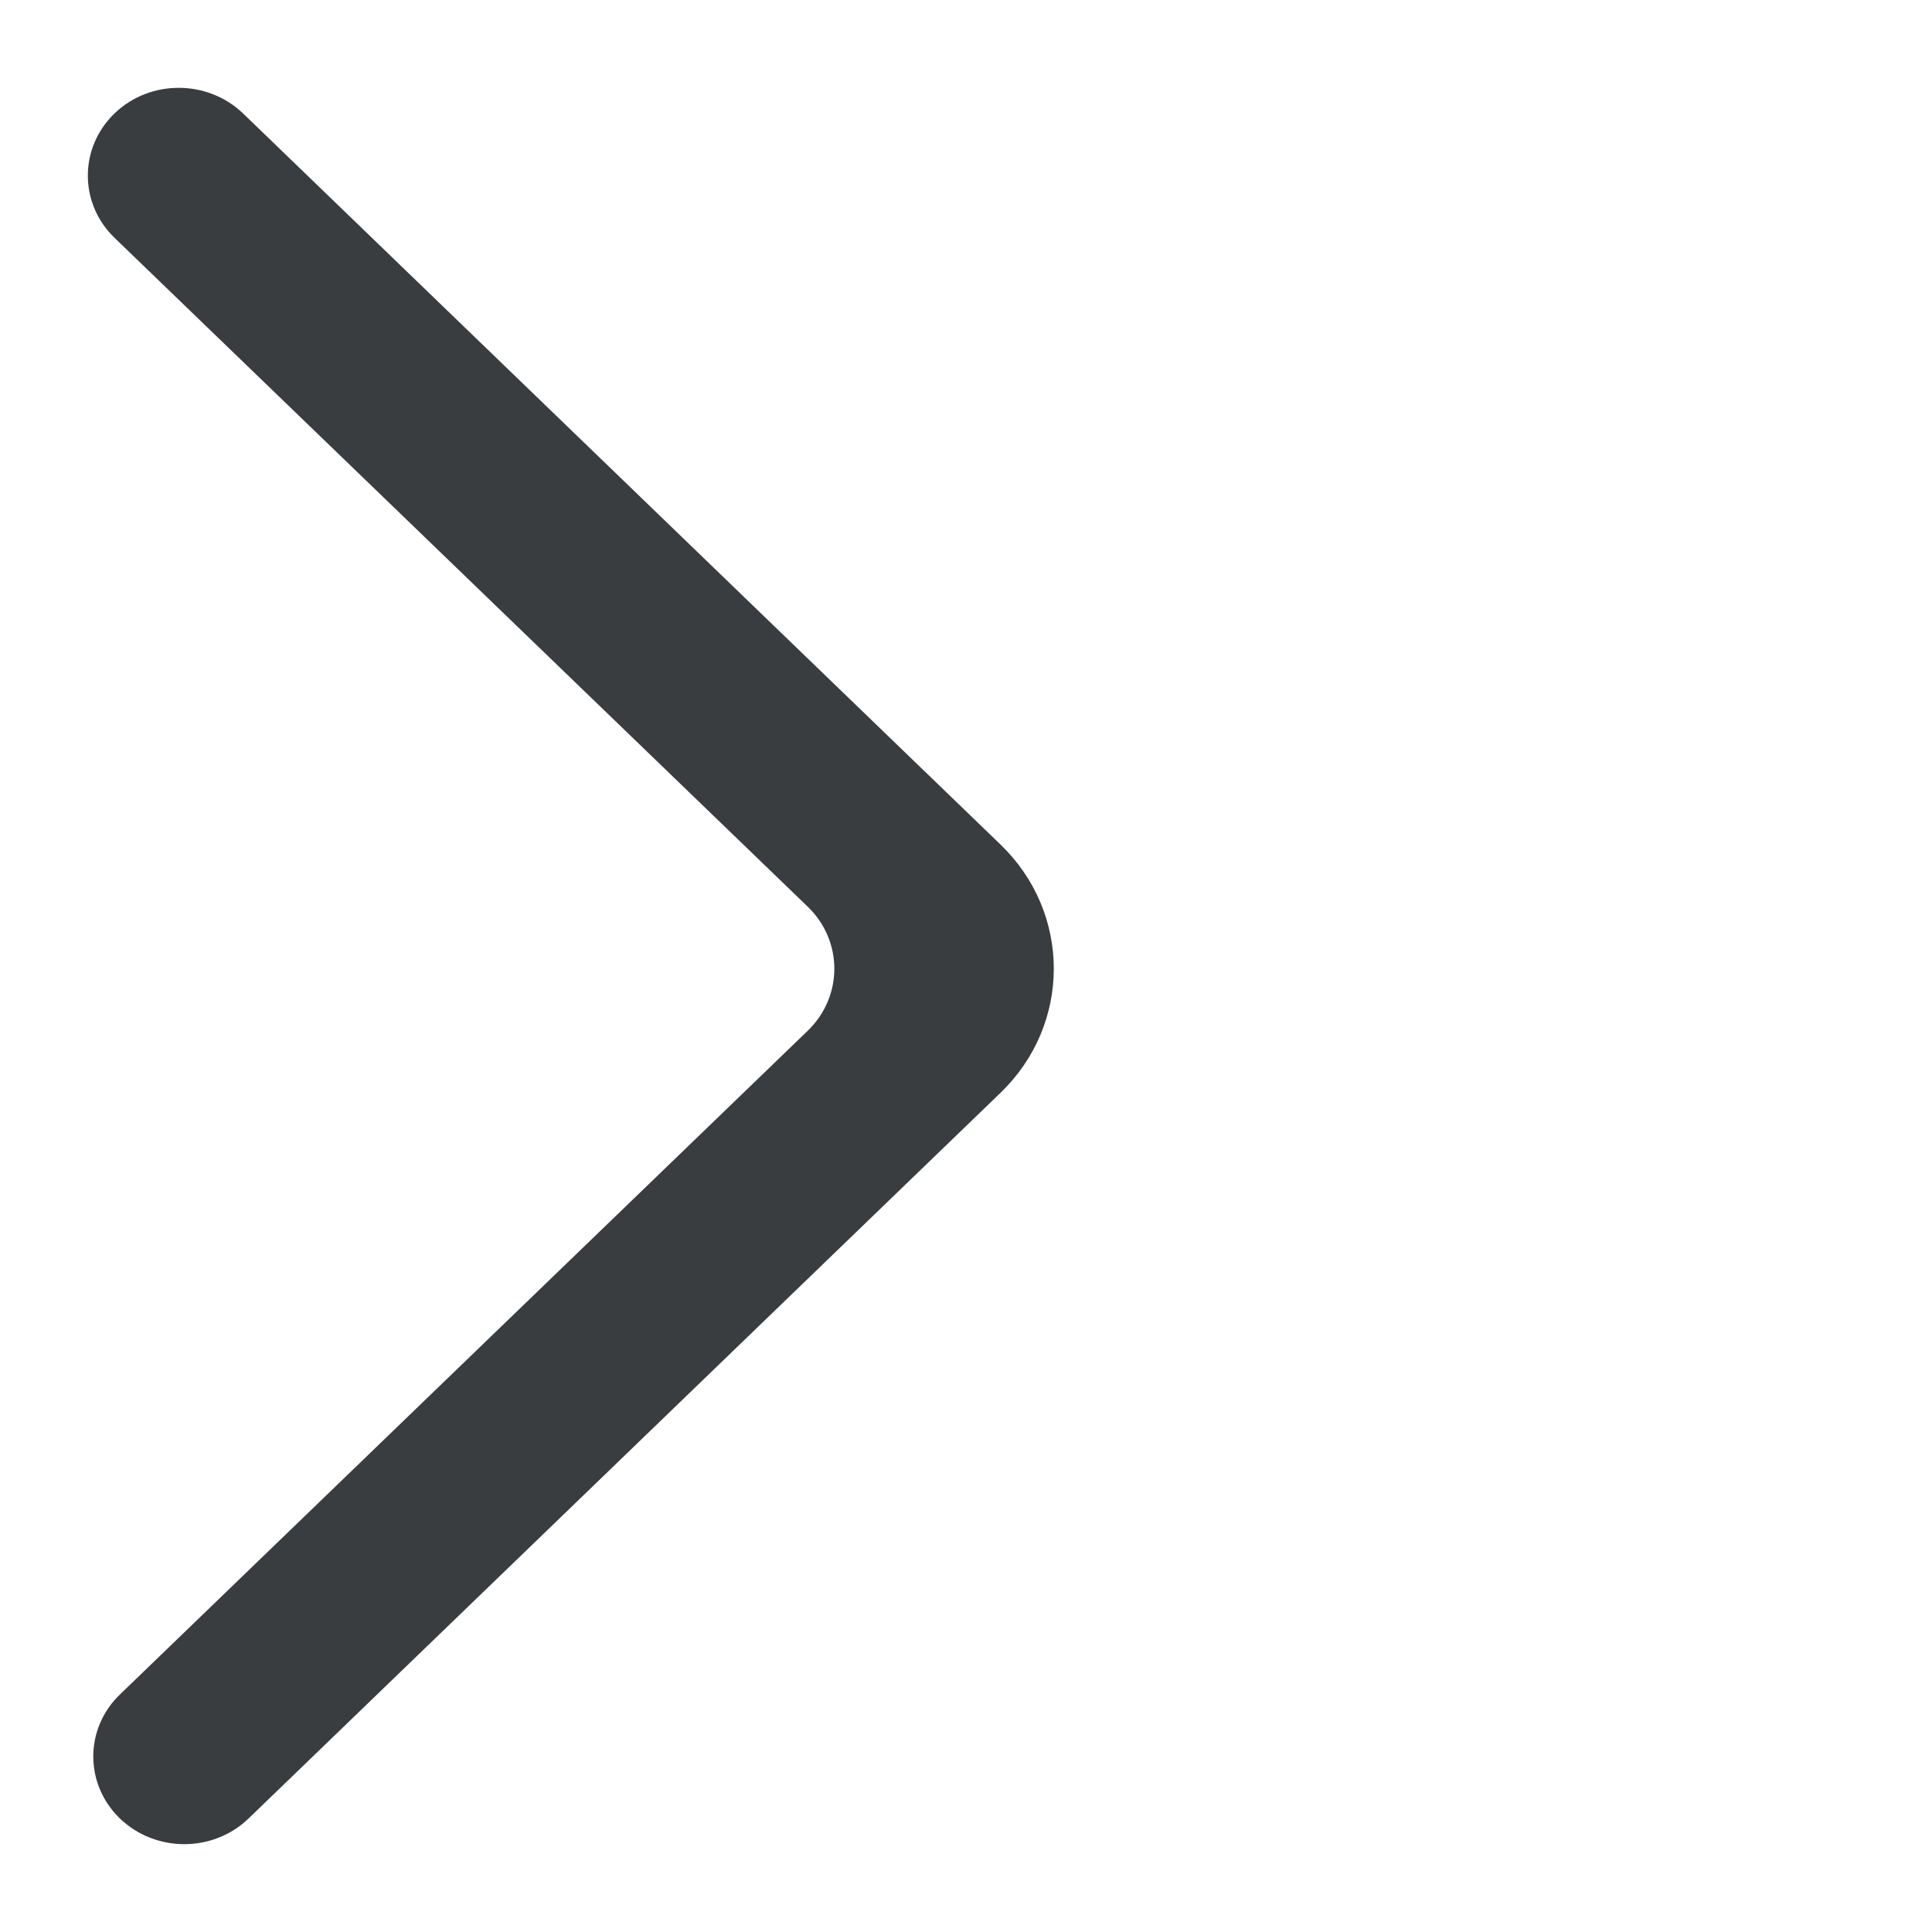
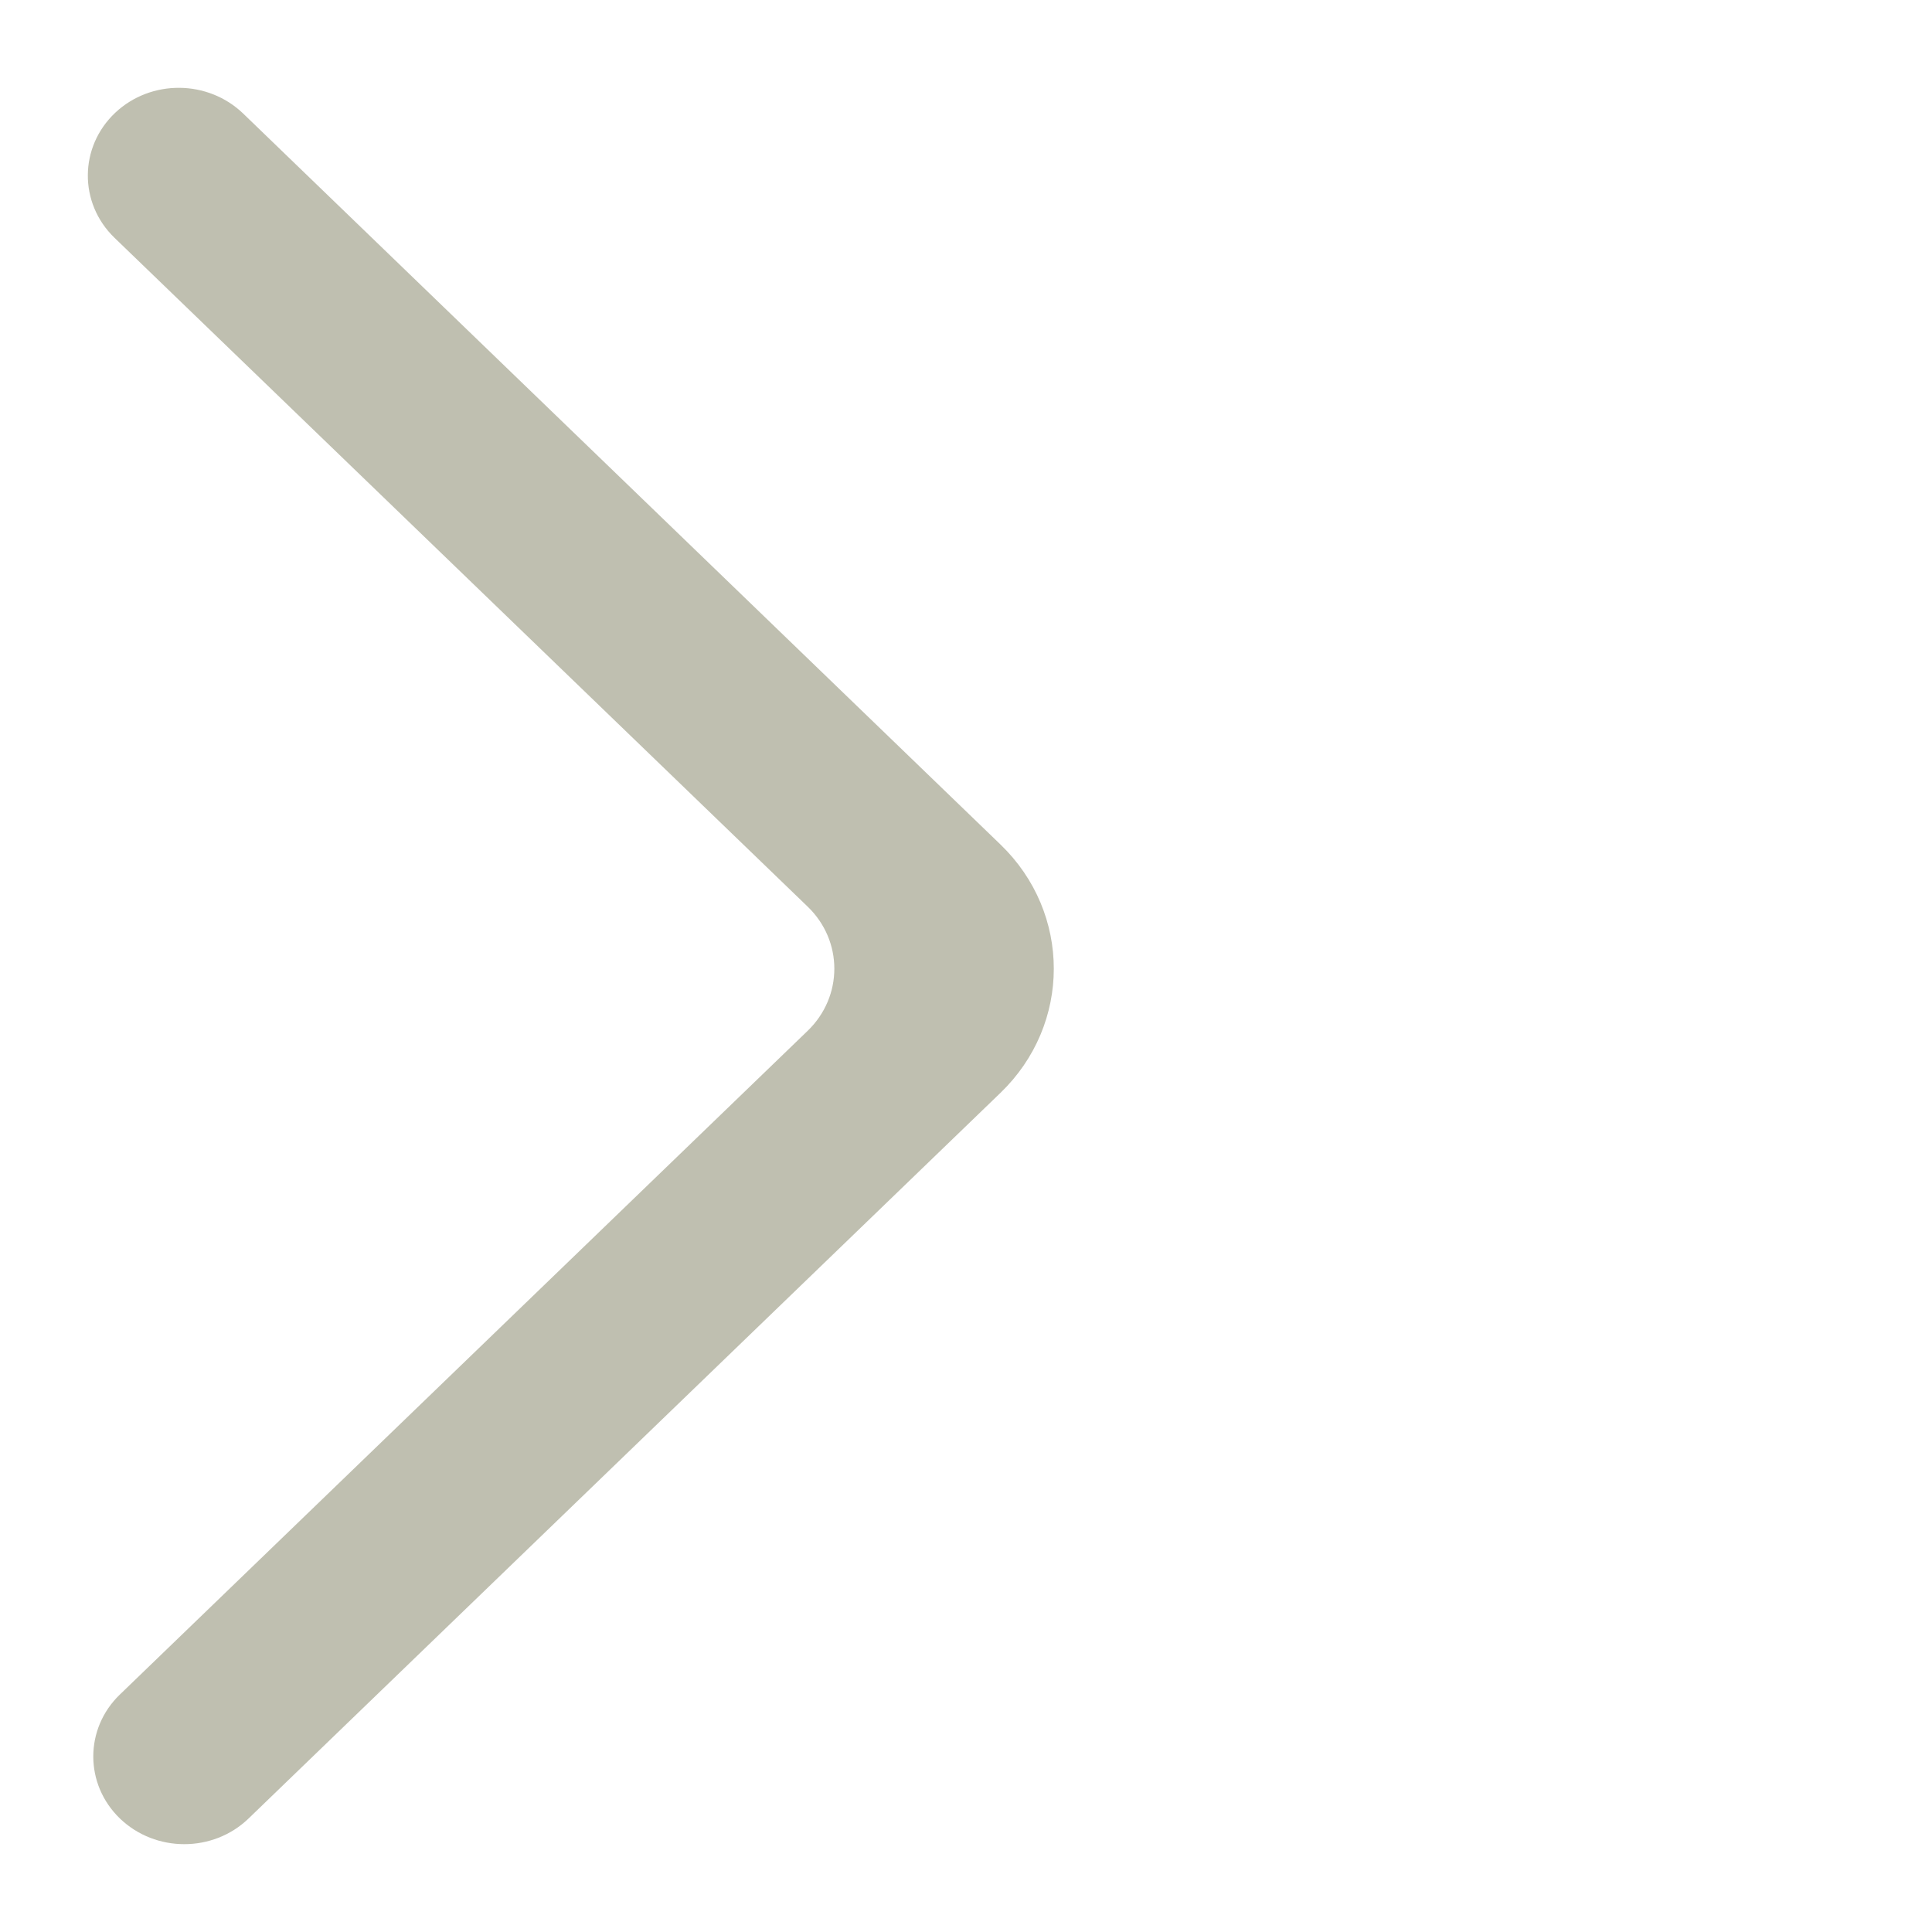
<svg xmlns="http://www.w3.org/2000/svg" viewBox="-1 -1 22.00 22.00" version="1.1" fill="#000000" stroke="#000000" transform="rotate(0)">
  <g id="SVGRepo_bgCarrier" stroke-width="0" />
  <g id="SVGRepo_tracerCarrier" stroke-linecap="round" stroke-linejoin="round" />
  <g id="SVGRepo_iconCarrier">
    <defs> </defs>
    <g id="Page-1" stroke-width="0" fill="none" fill-rule="evenodd">
-       <g id="Dribbble-Light-Preview" transform="translate(-305, -6679)" fill="#393D3F">
+       <g id="Dribbble-Light-Preview" transform="translate(-305, -6679)" fill="#bfbfb0">
        <g id="icons" transform="translate(56, 160)">
          <path d="M249.366,6538.708 L249.366,6538.708 C249.771,6539.097 250.426,6539.097 250.83,6538.708 L259.393,6530.444 C260.202,6529.664 260.202,6528.397 259.393,6527.617 L250.768,6519.292 C250.367,6518.907 249.72,6518.902 249.314,6519.282 L249.314,6519.282 C248.9,6519.671 248.895,6520.312 249.303,6520.707 L257.197,6528.324 C257.602,6528.714 257.602,6529.347 257.197,6529.738 L249.366,6537.295 C248.961,6537.684 248.961,6538.318 249.366,6538.708" id="arrow_right-[#393D3F]"> </path>
        </g>
      </g>
    </g>
  </g>
</svg>
